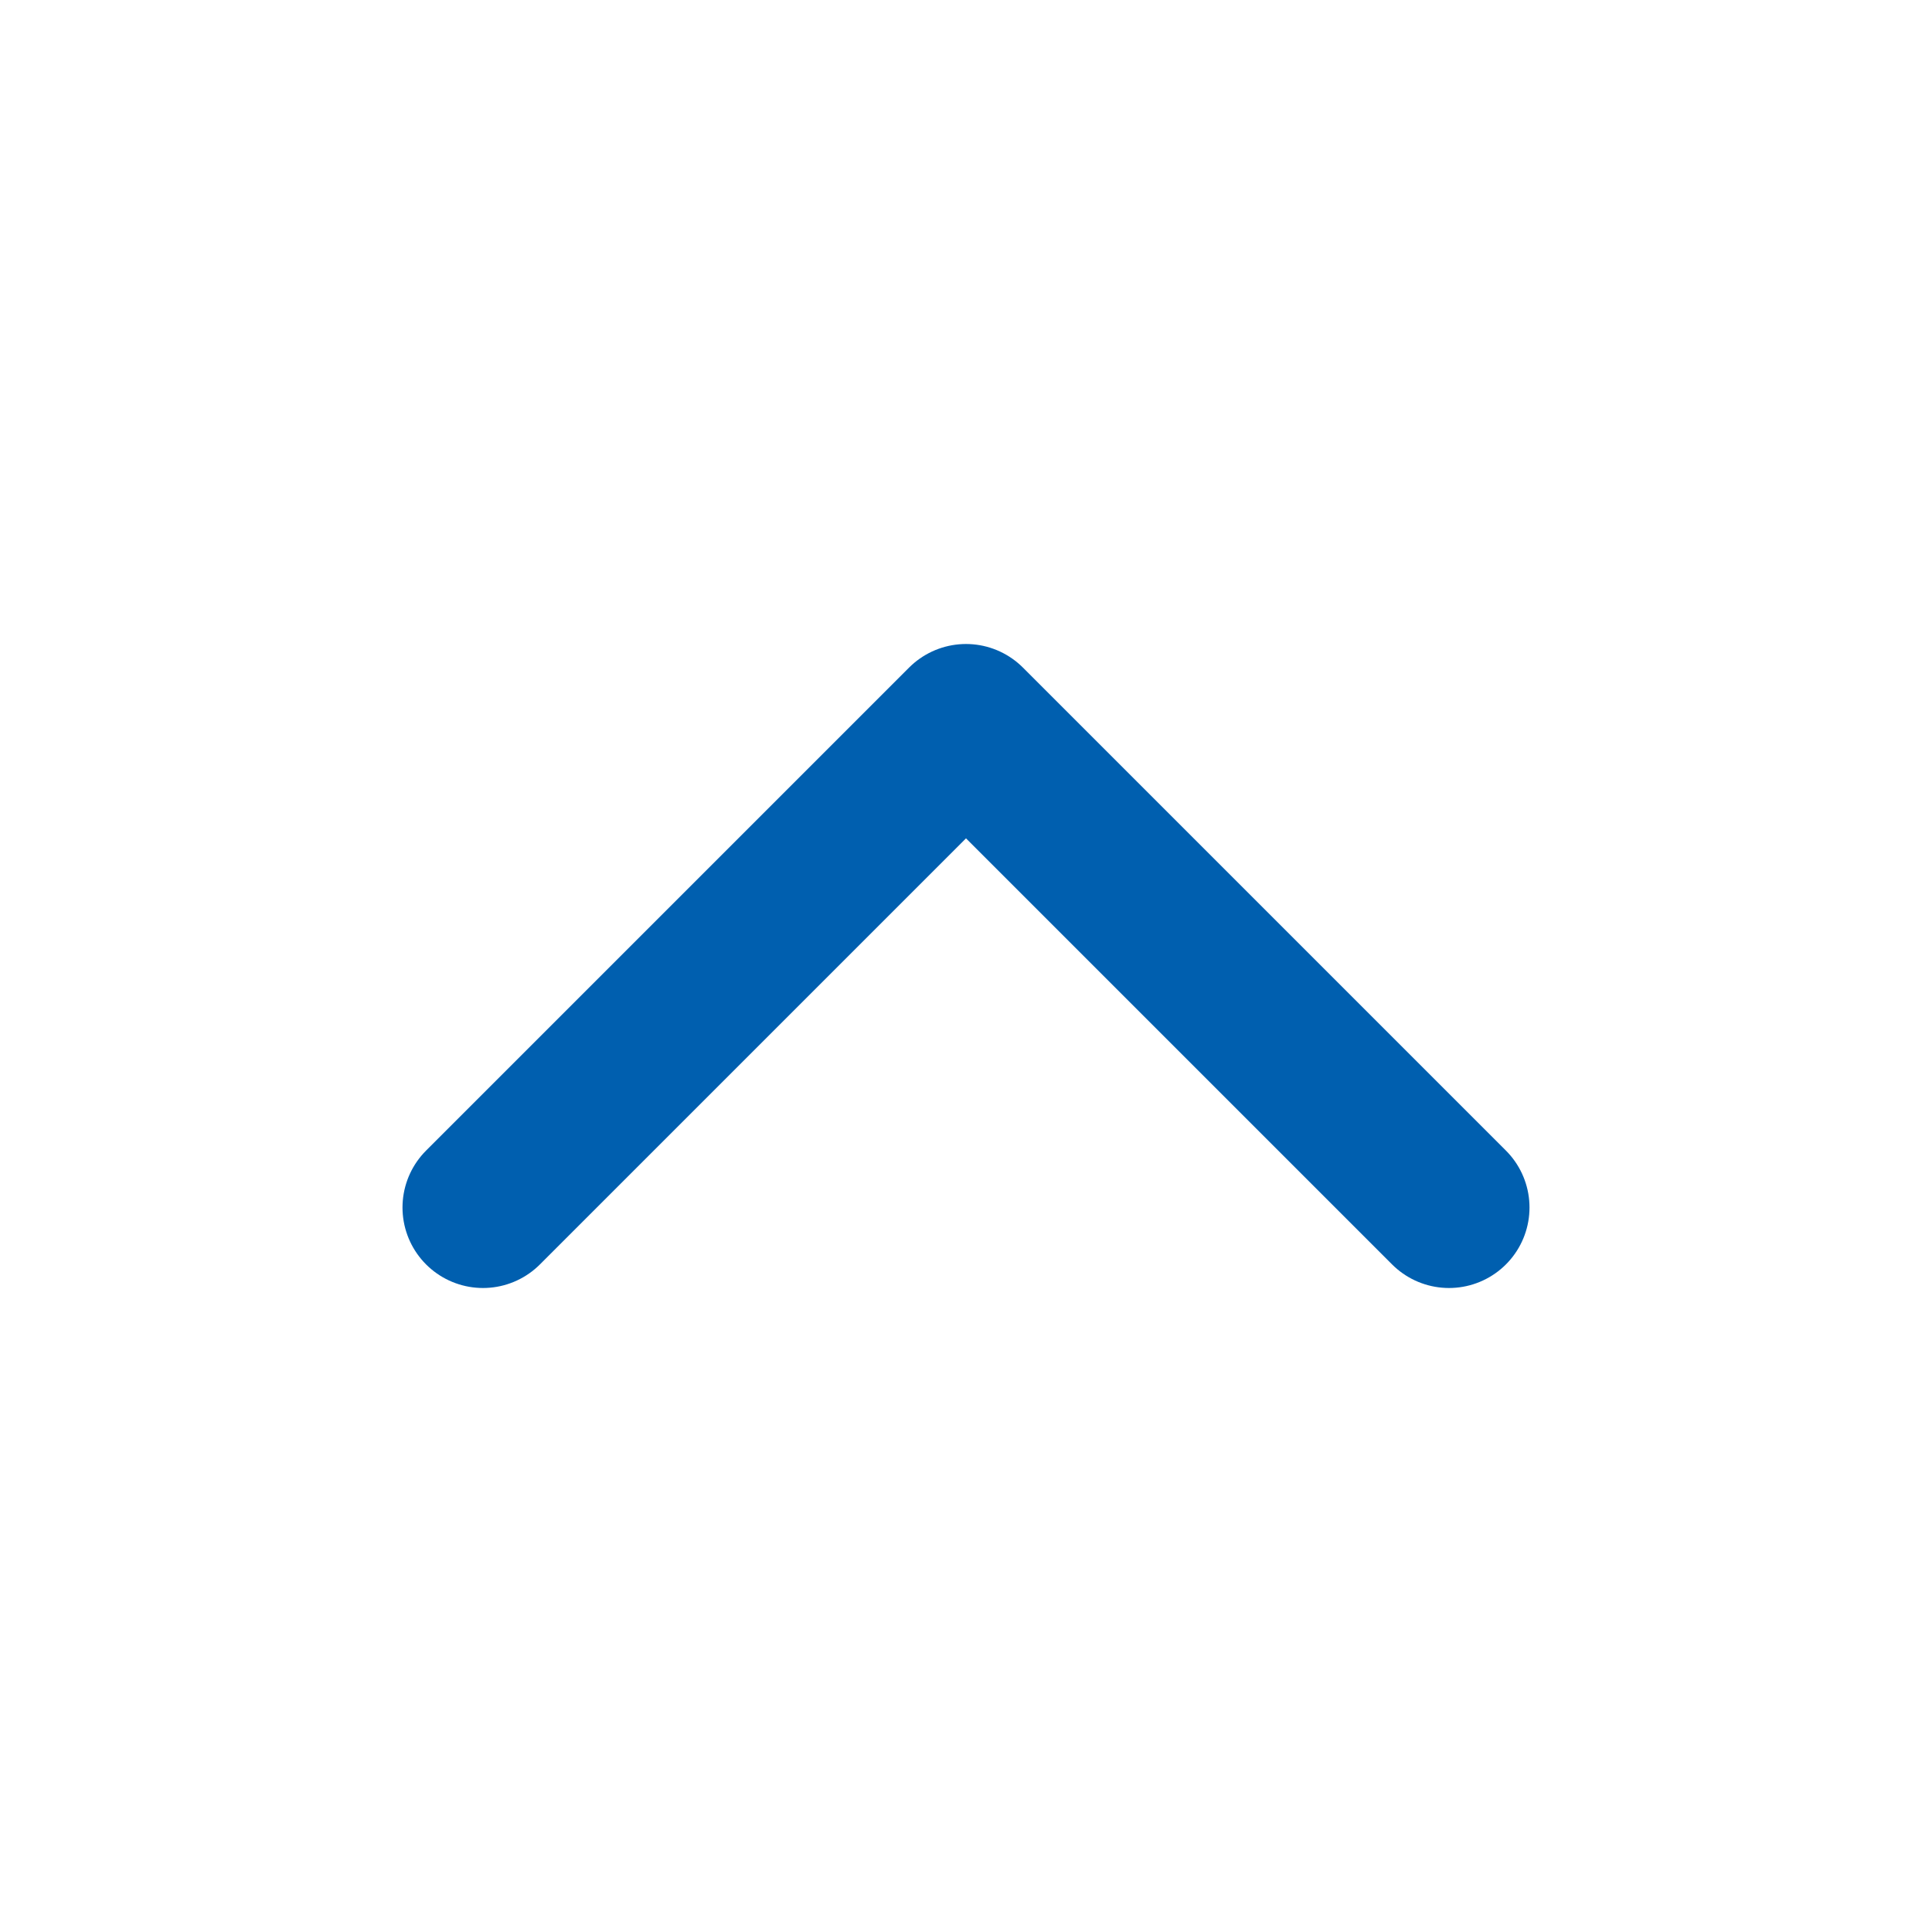
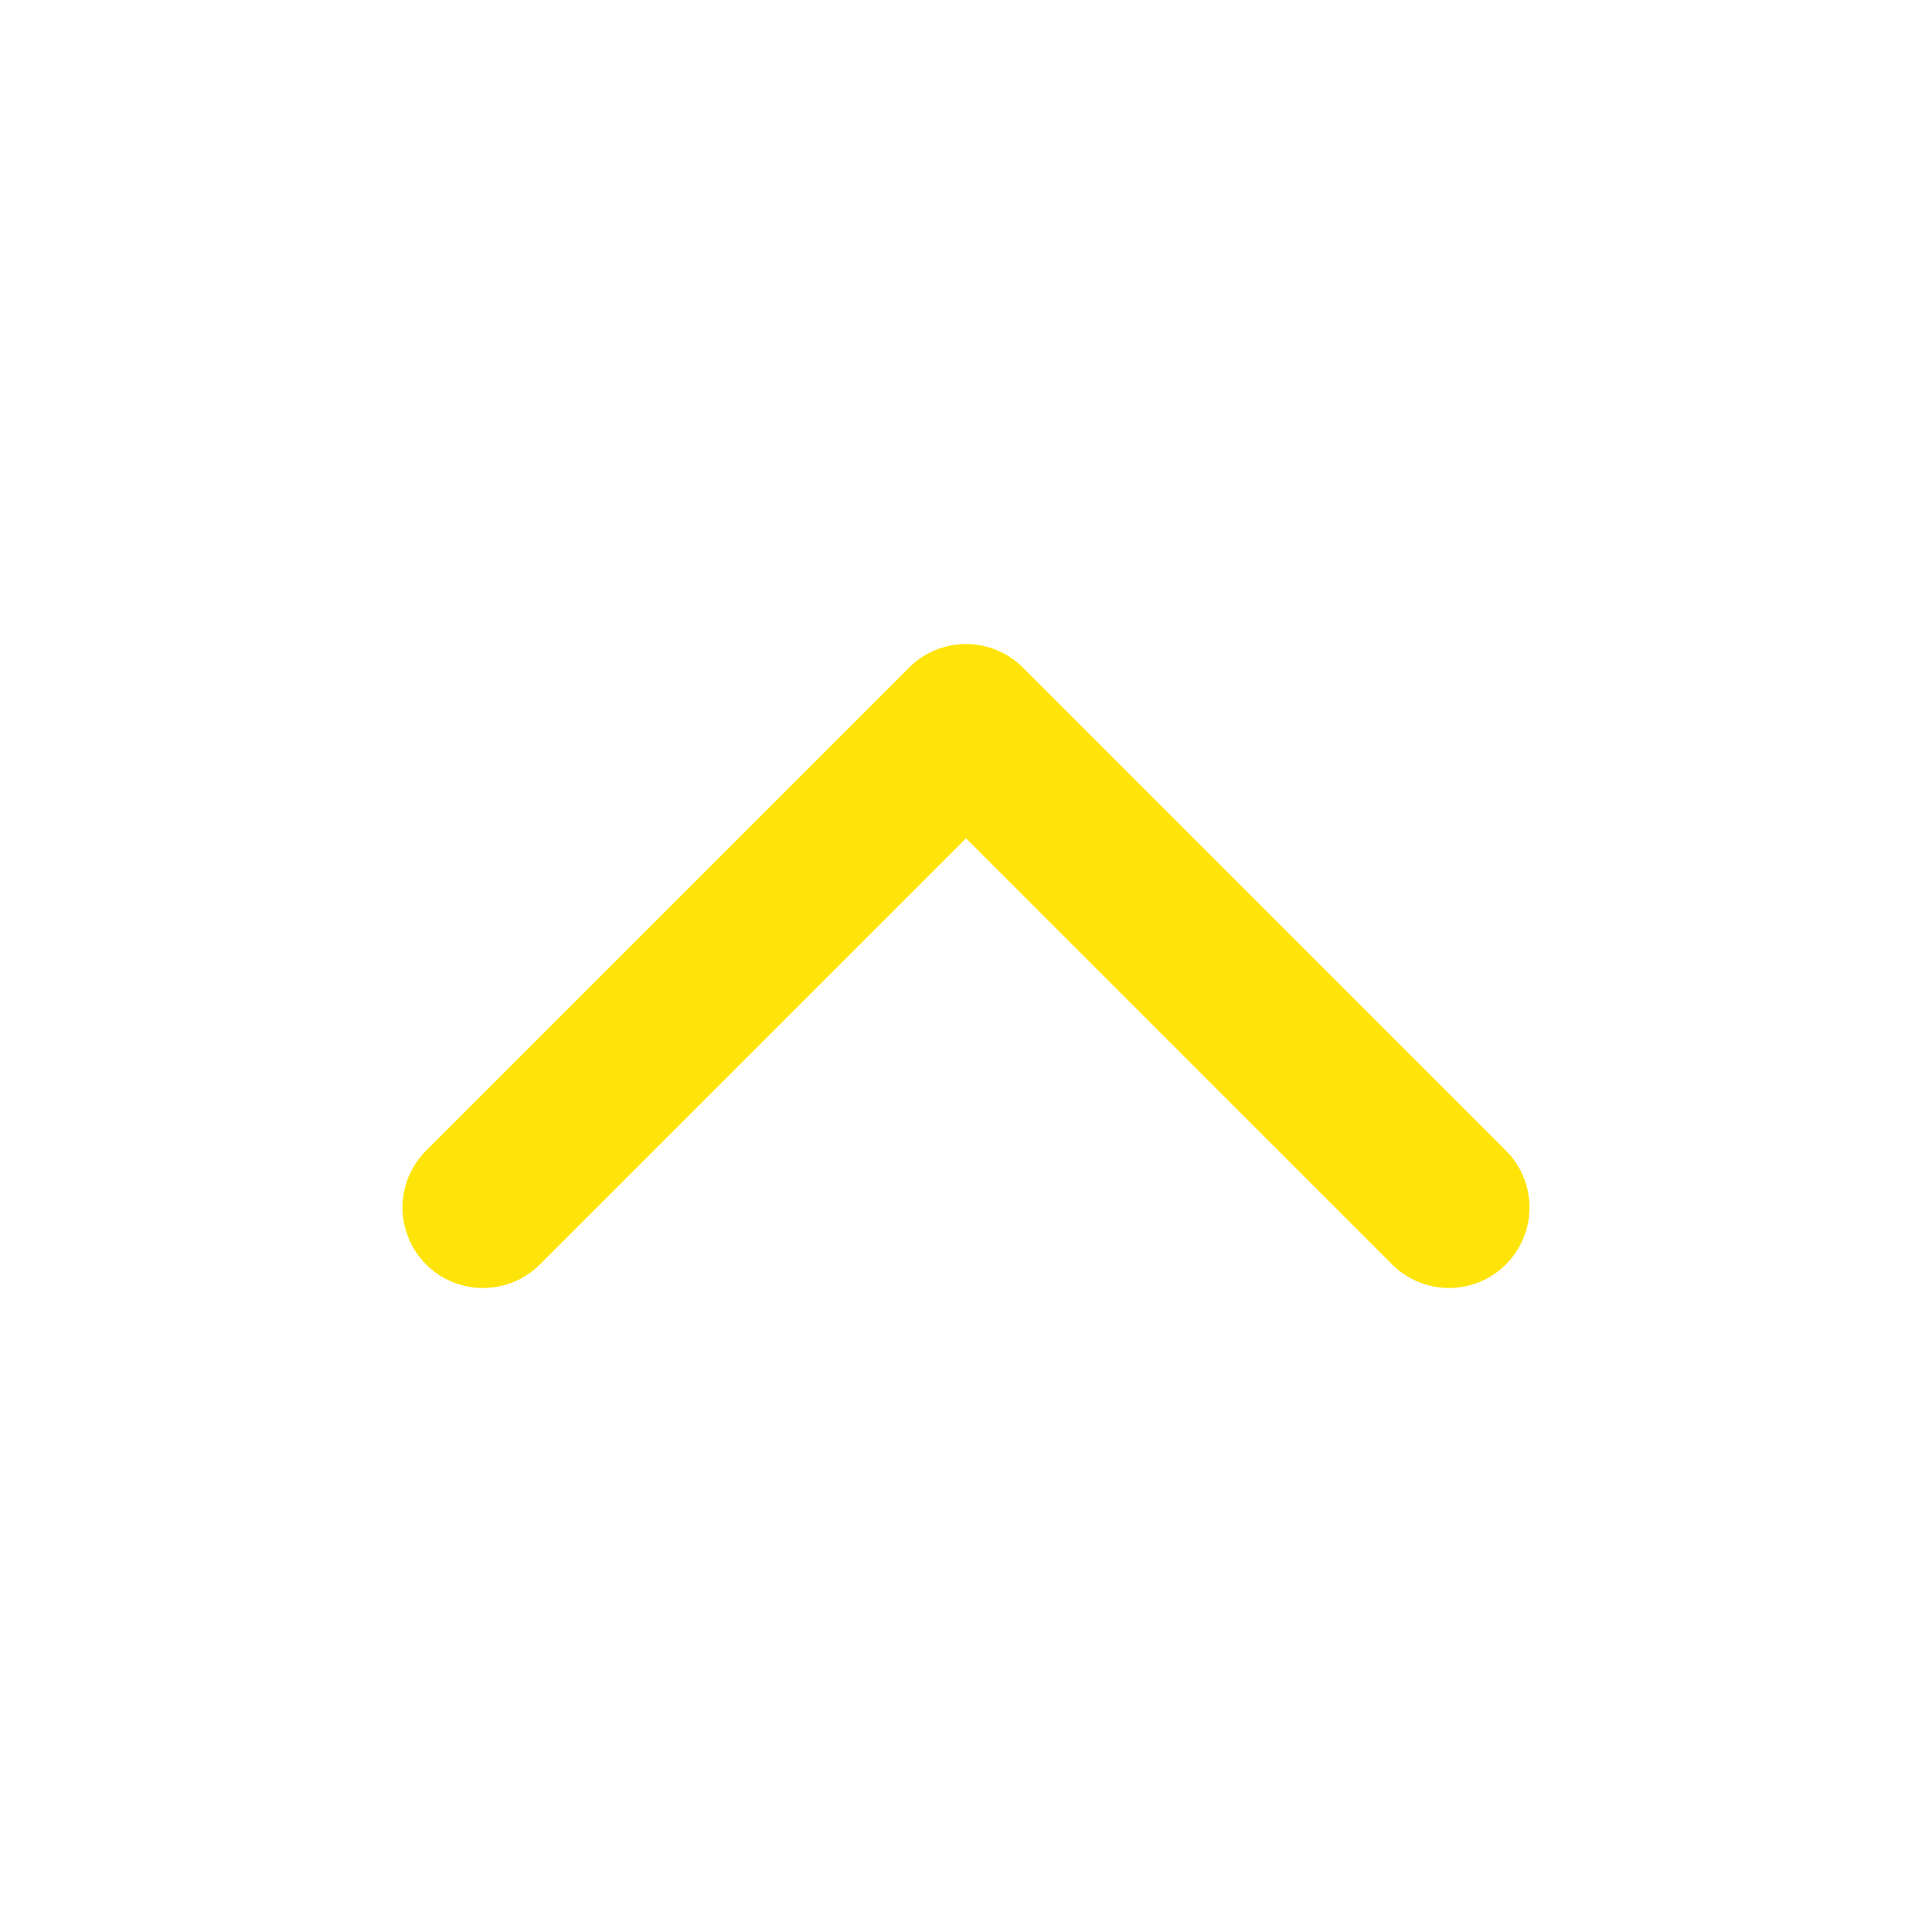
<svg xmlns="http://www.w3.org/2000/svg" width="24" height="24" viewBox="0 0 24 24" fill="none">
-   <path d="M18 15L12 9L6 15" stroke="#005faf" stroke-width="2" stroke-linecap="round" stroke-linejoin="round" />
+   <path d="M18 15L12 9L6 15" stroke="#ffe40a" stroke-width="2" stroke-linecap="round" stroke-linejoin="round" />
</svg>
